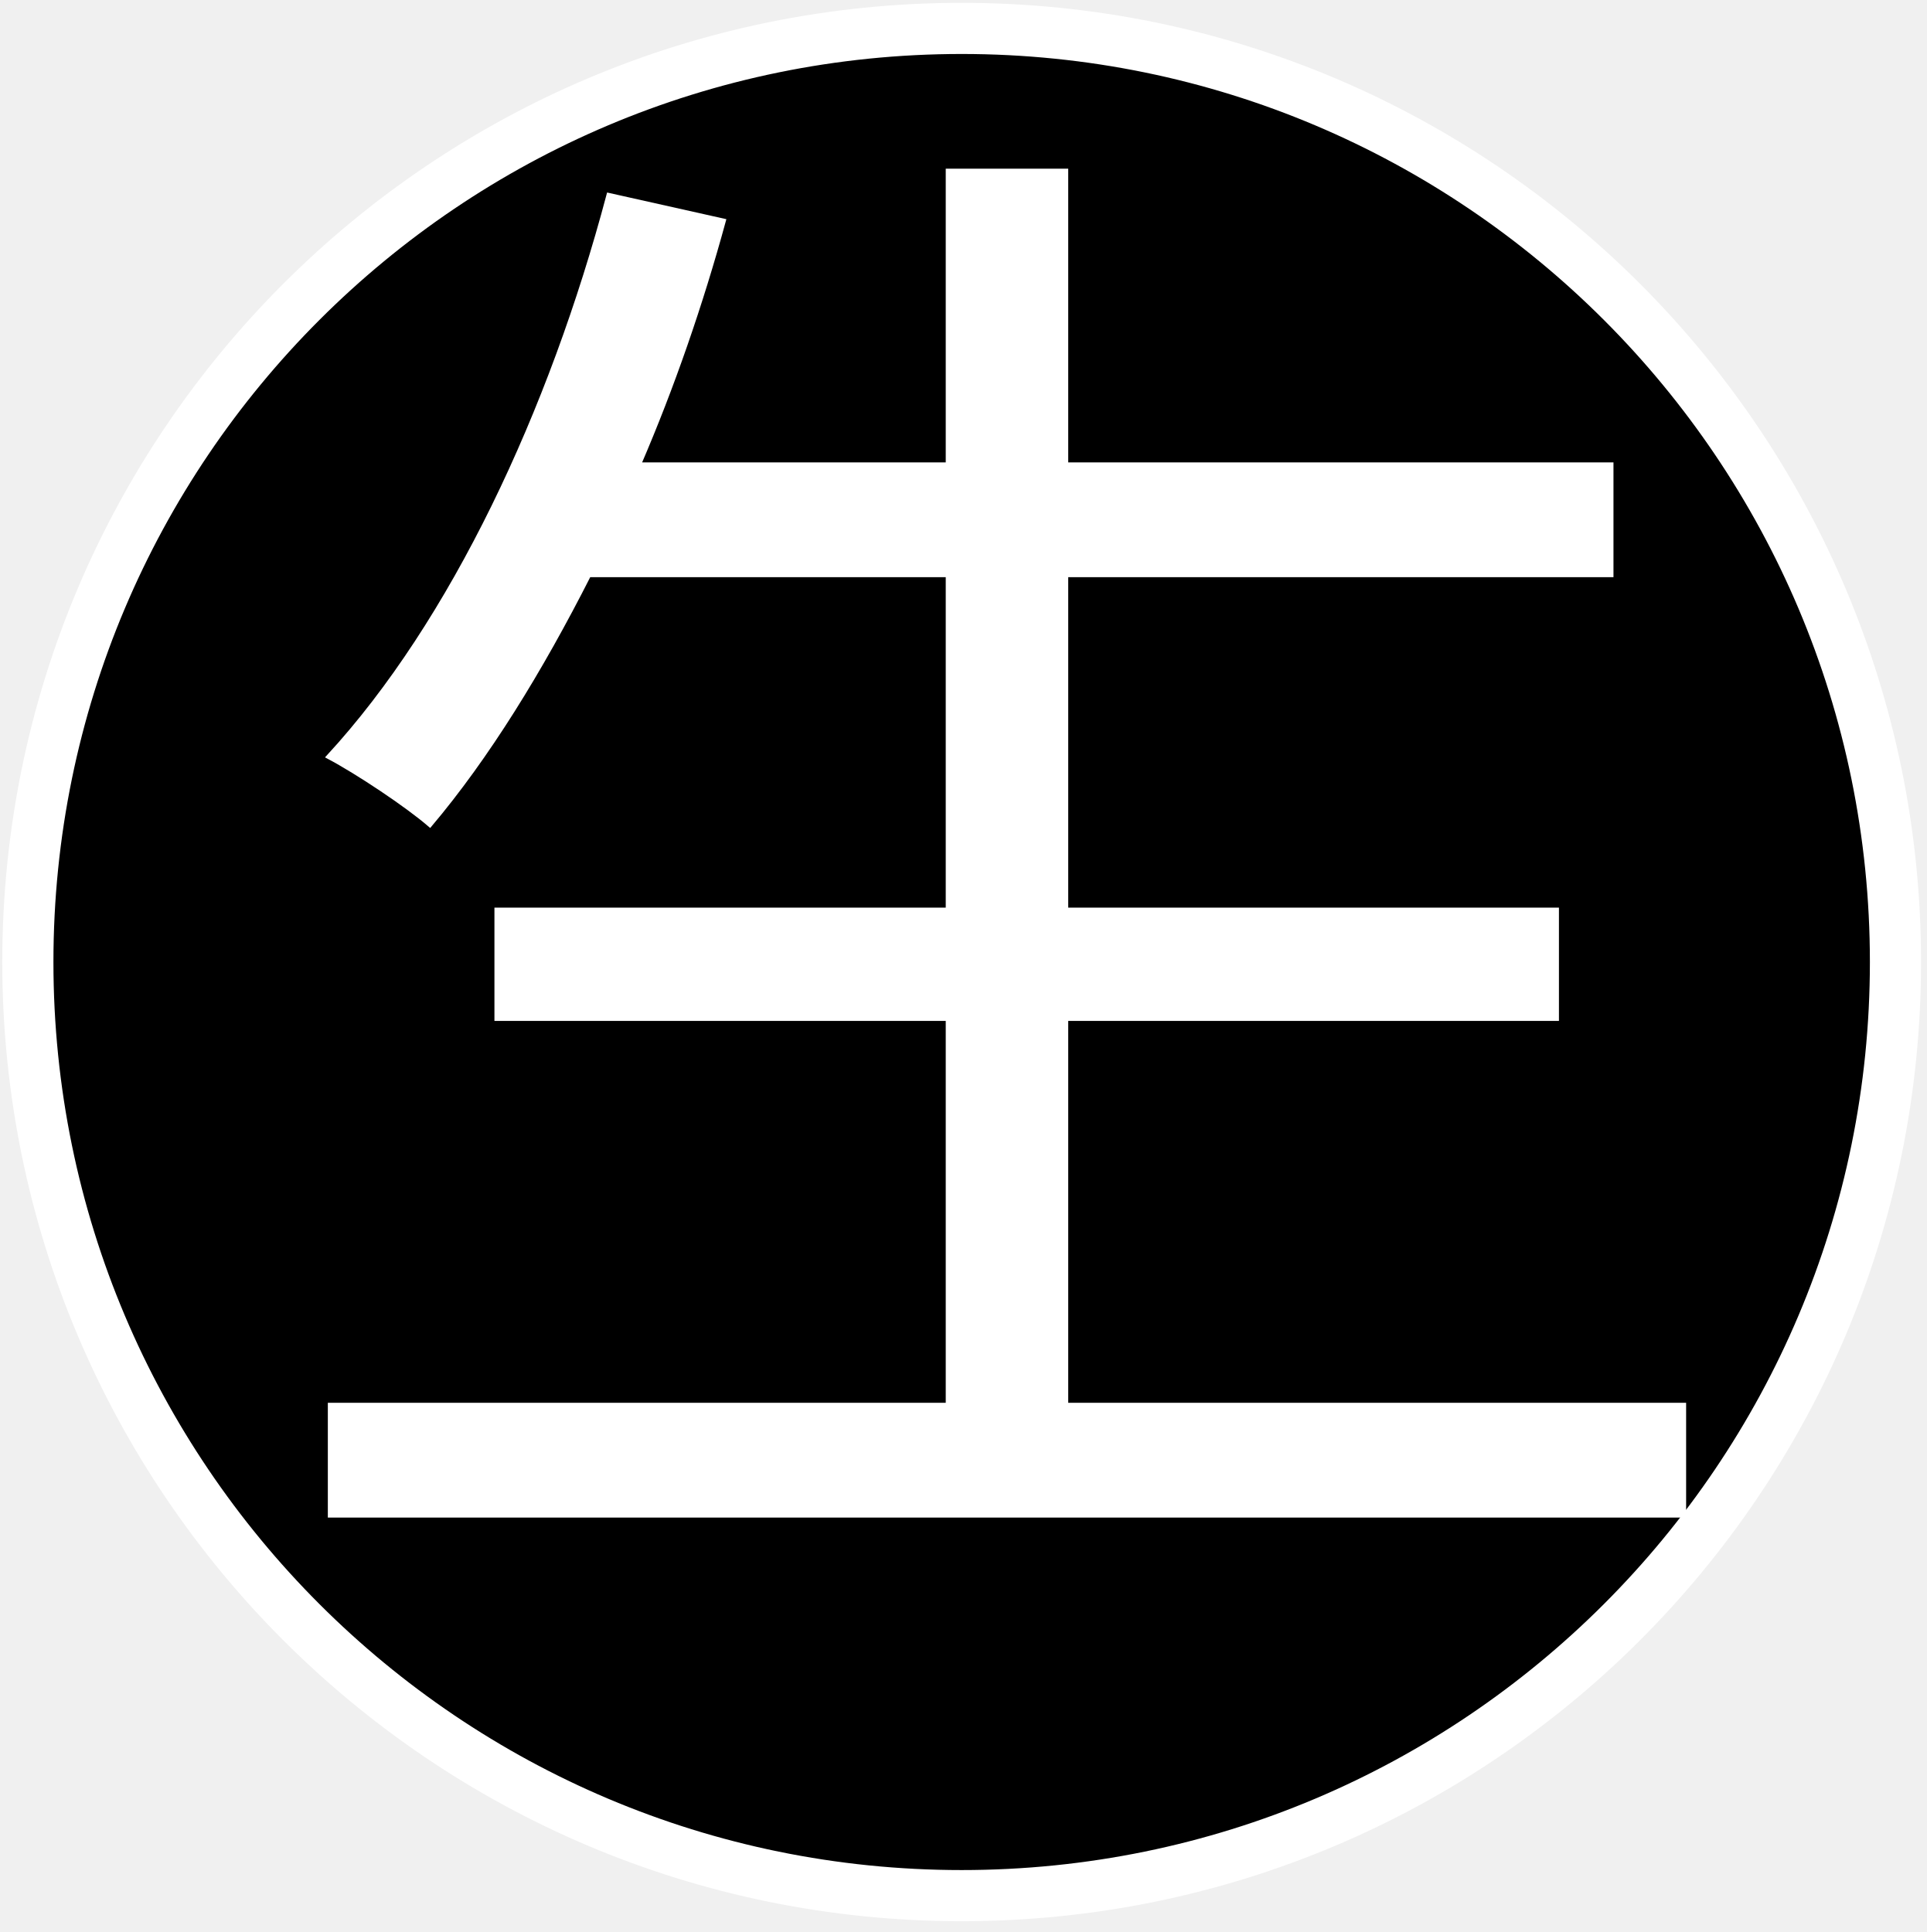
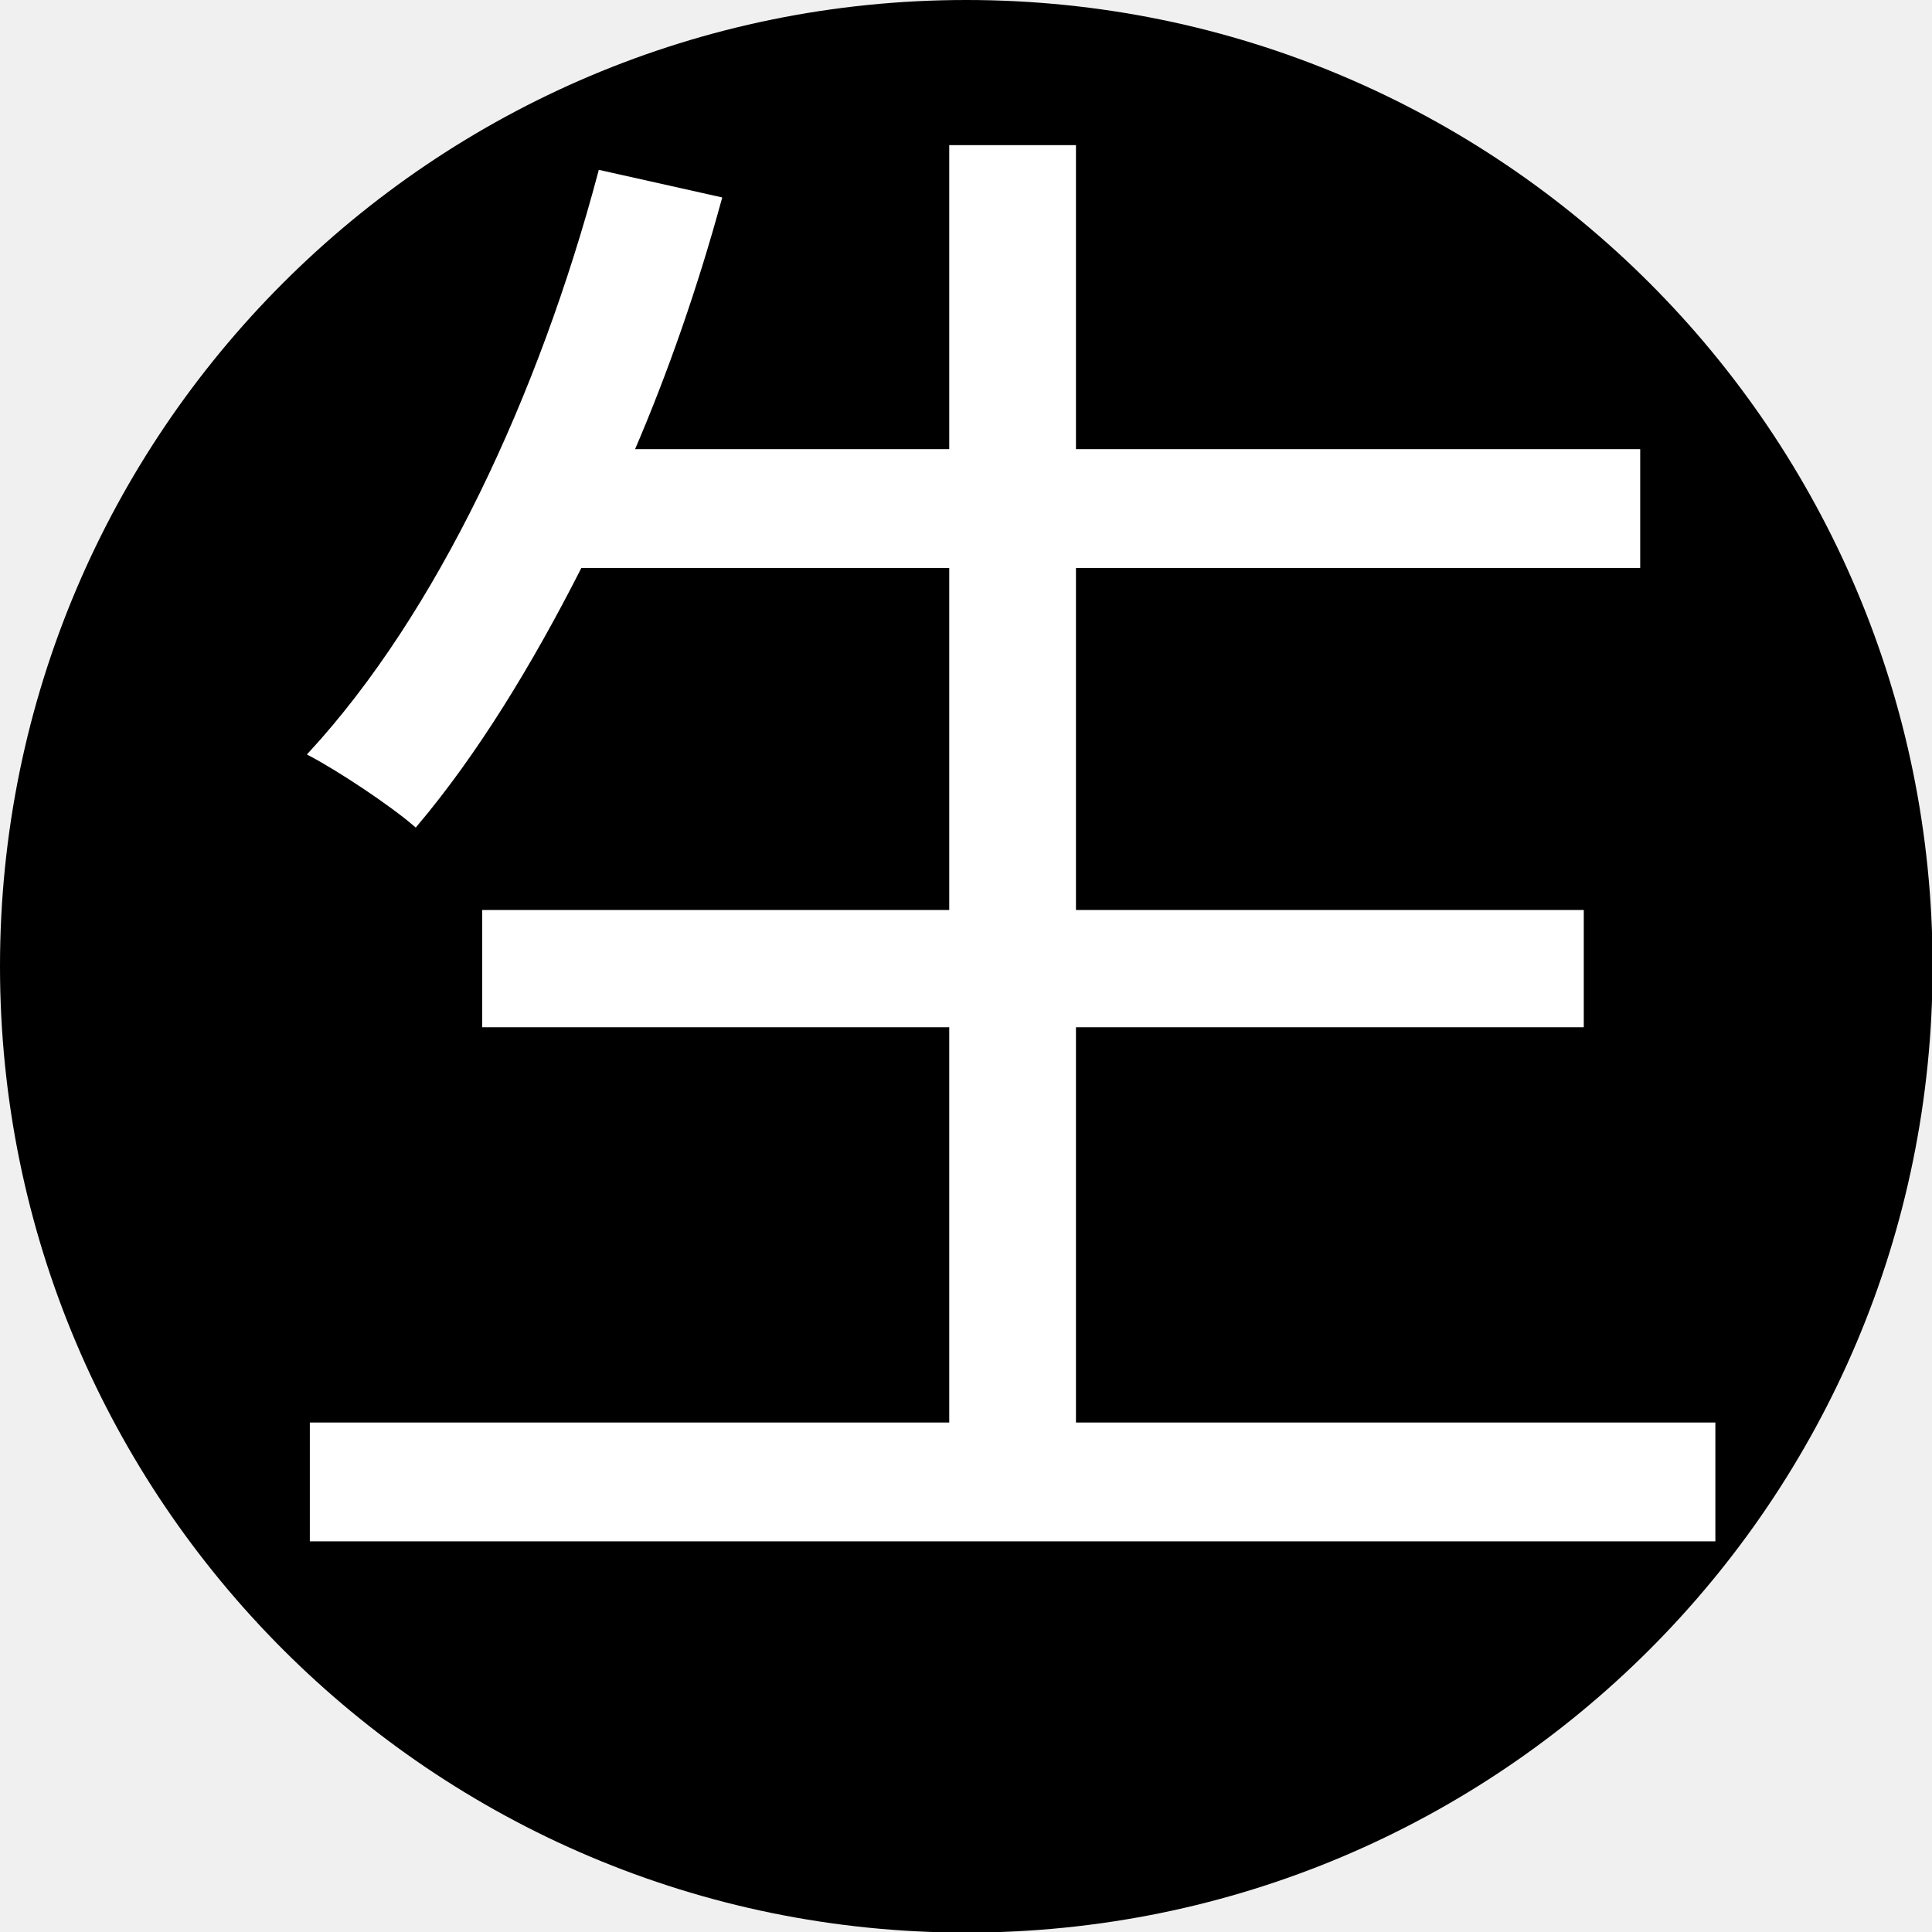
- <svg xmlns="http://www.w3.org/2000/svg" id="Layer_1" data-name="Layer 1" viewBox="0 0 339 340">
-   <circle cx="169.2" cy="169.3" r="164.3" style="stroke:#fff;stroke-miterlimit:10;stroke-width:9px" />
-   <text transform="translate(43.4 253.9)" style="font-size:266.487px;fill:#fff;stroke:#fff;stroke-miterlimit:10;stroke-width:0.75px;font-family:duanningmaobixingsu, duanningmaobixingsu">生</text>
+ <svg xmlns="http://www.w3.org/2000/svg" viewBox="0 0 328.5 328.5">
+   <g id="Layer_2" data-name="Layer 2">
+     <g id="Layer_1-2" data-name="Layer 1">
+       <circle cx="164.3" cy="164.3" r="164.3" />
+       <text transform="translate(38.4 248.9)" style="font-size:266.487px;fill:#fff;stroke:#fff;stroke-miterlimit:10;stroke-width:0.75px;font-family:duanningmaobixingsu, duanningmaobixingsu">生</text>
+     </g>
+   </g>
</svg>
